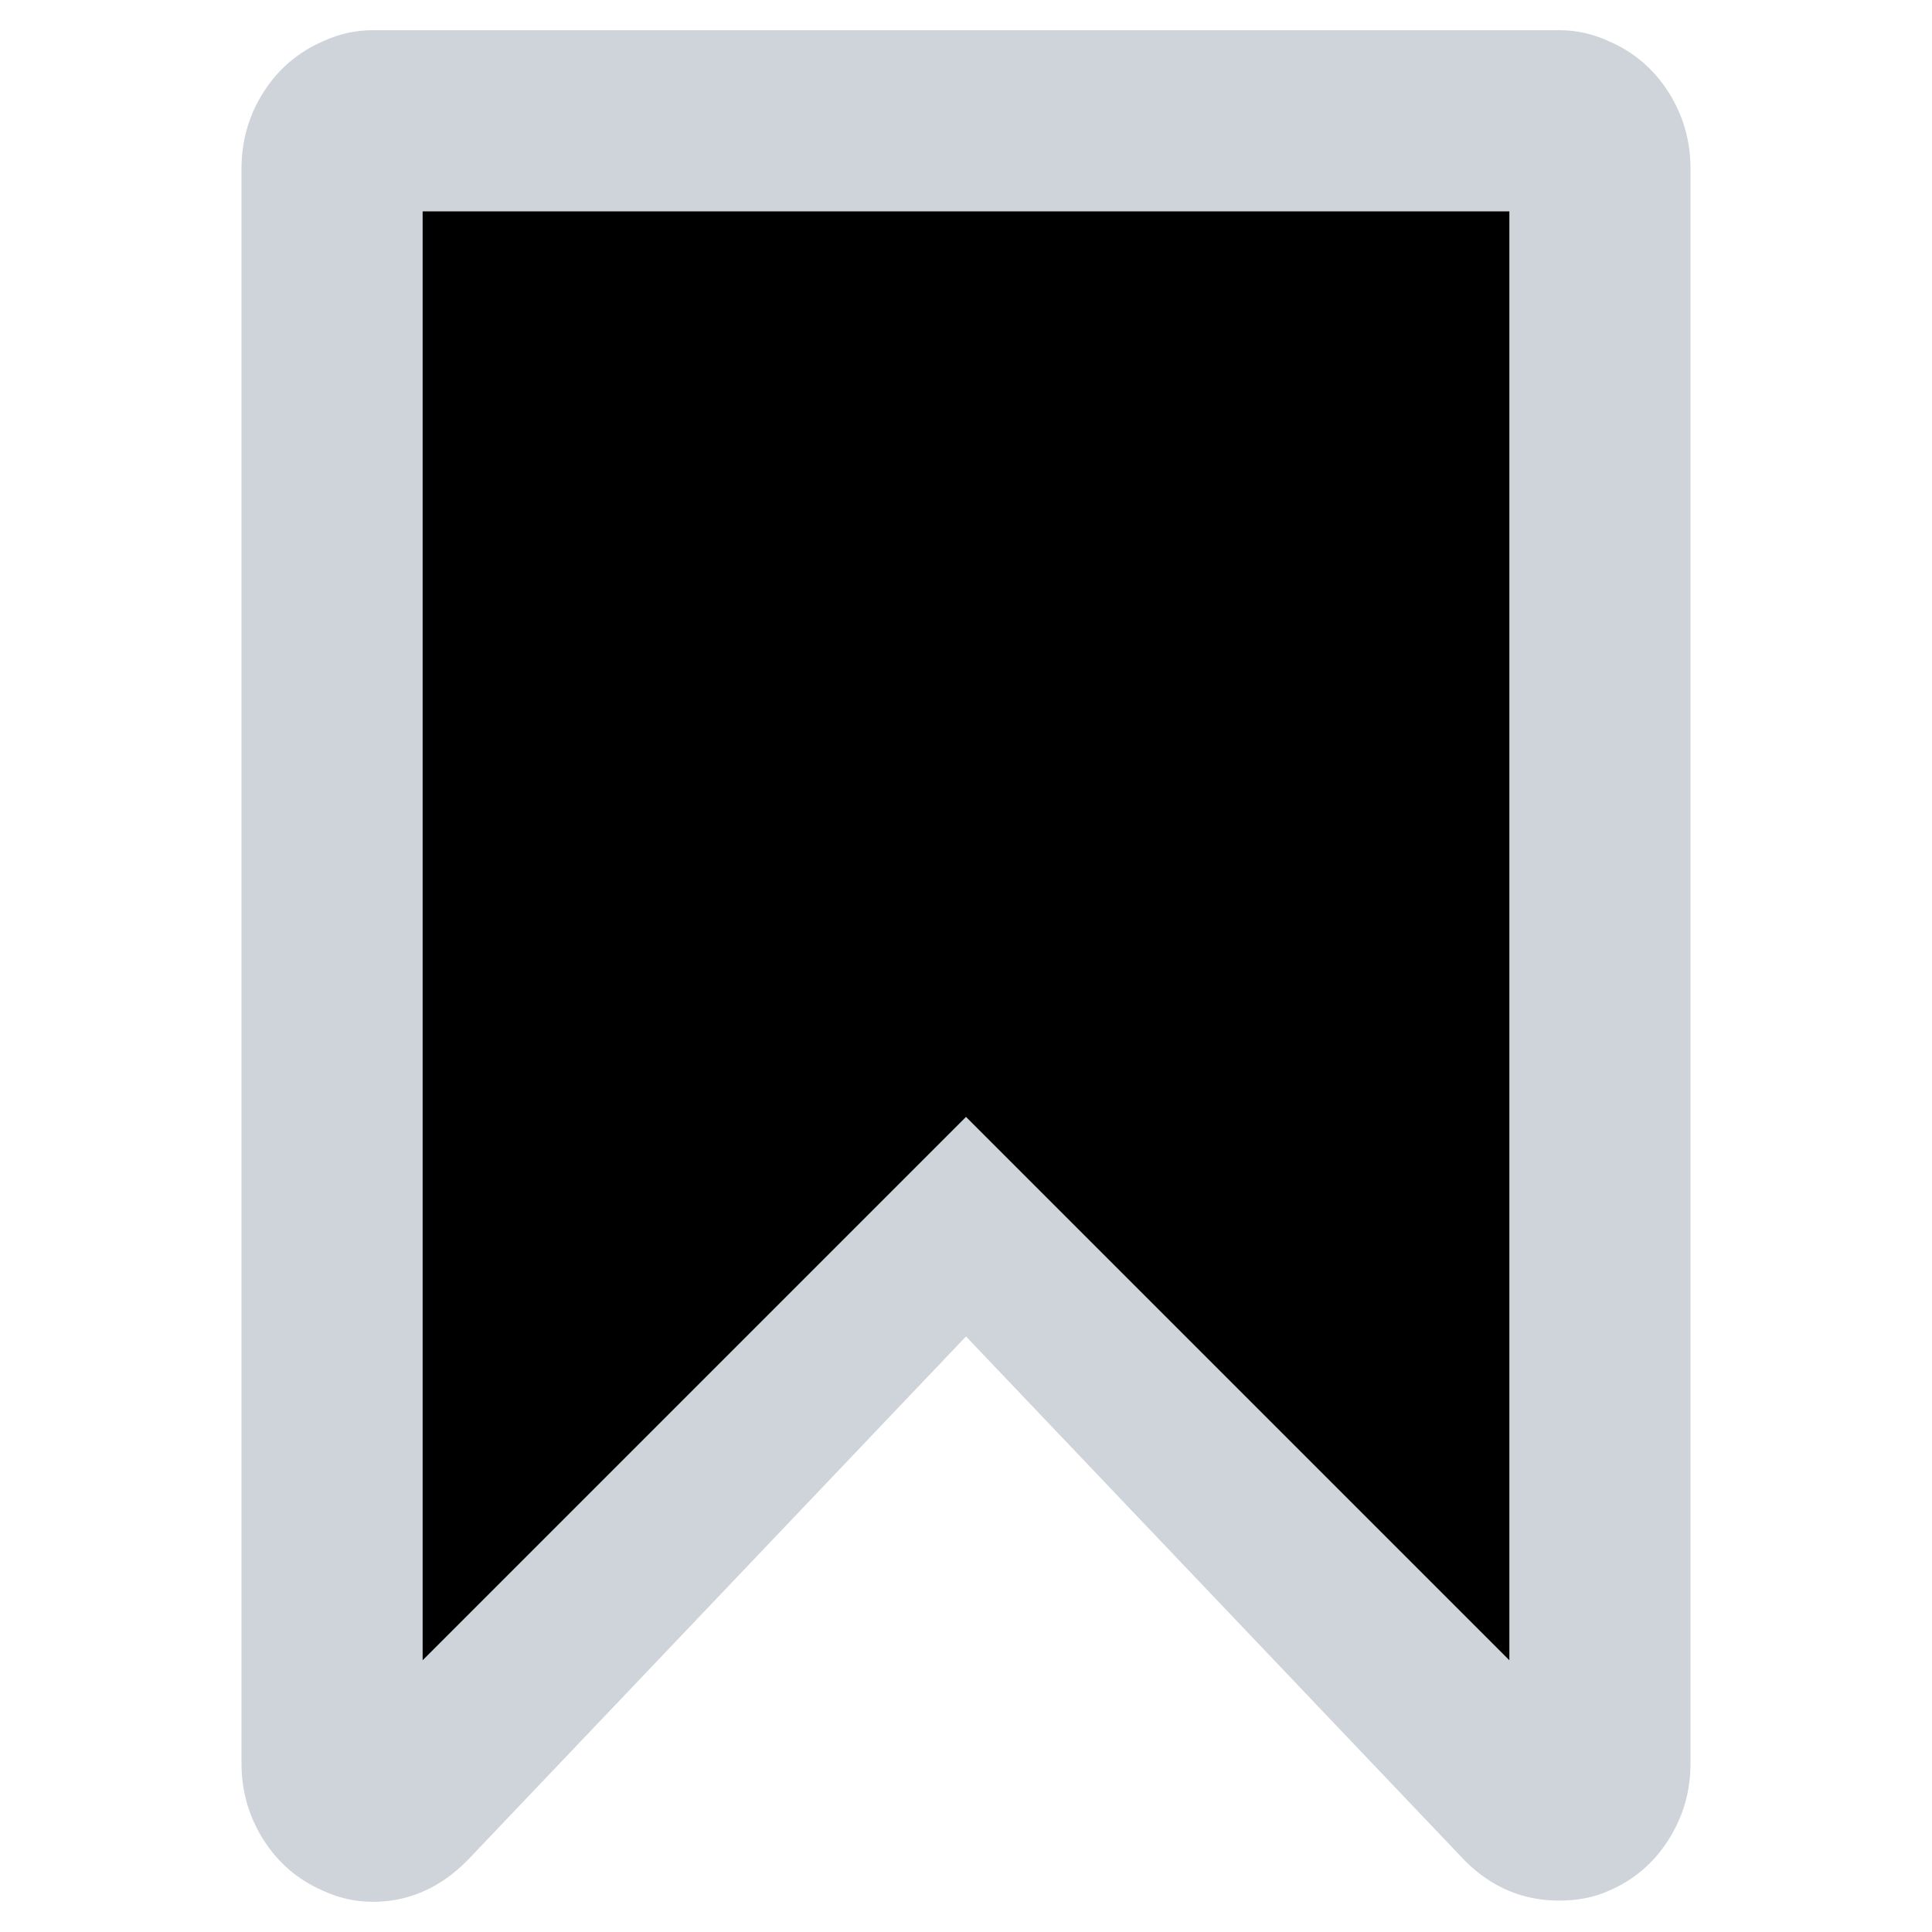
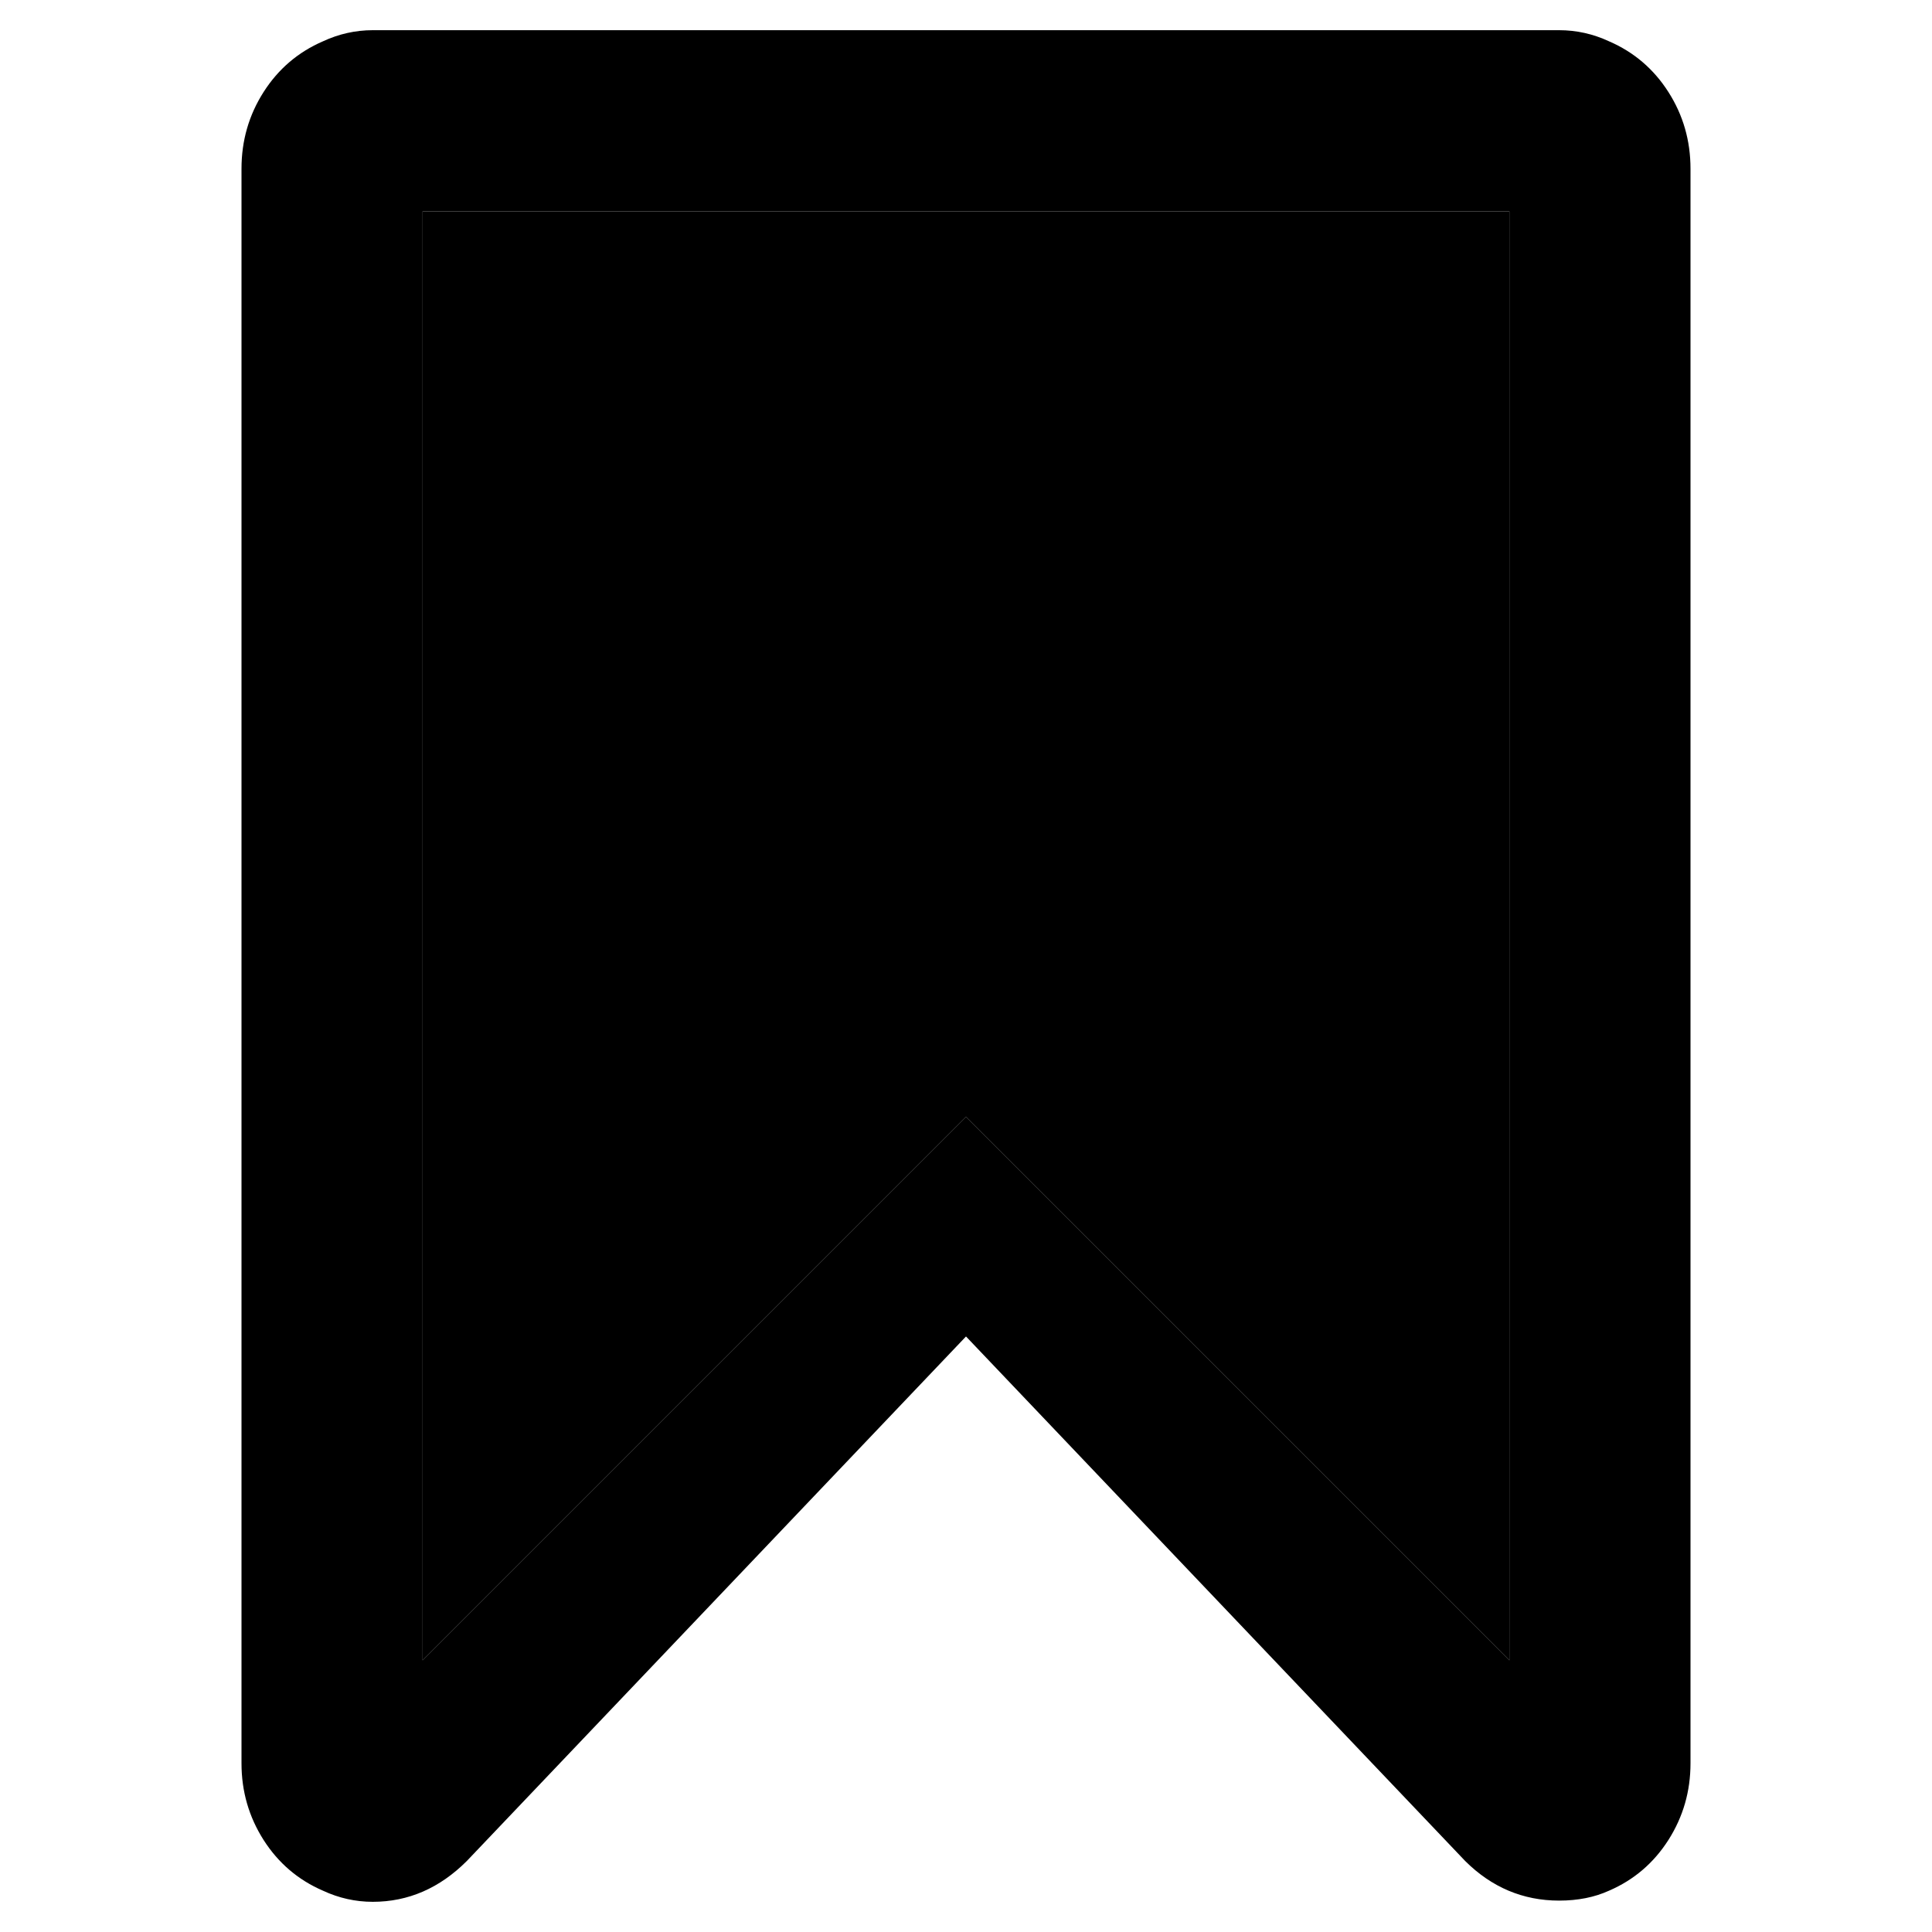
<svg xmlns="http://www.w3.org/2000/svg" width="16" height="16" viewBox="0 0 16 16" fill="currentColor">
-   <path d="M12.5 1.75H3.5V13.75L8 9.25L12.5 13.75V1.75ZM12.912 0.25C13.056 0.25 13.194 0.281 13.325 0.342C13.531 0.431 13.695 0.571 13.817 0.762C13.939 0.953 14 1.165 14 1.397V14.603C14 14.835 13.939 15.046 13.817 15.238C13.695 15.429 13.531 15.569 13.325 15.658C13.206 15.712 13.069 15.74 12.912 15.74C12.613 15.74 12.353 15.63 12.134 15.412L8 11.068L3.866 15.412C3.641 15.637 3.381 15.75 3.087 15.75C2.944 15.75 2.806 15.719 2.675 15.658C2.469 15.569 2.305 15.429 2.183 15.238C2.061 15.046 2 14.835 2 14.603V1.397C2 1.165 2.061 0.953 2.183 0.762C2.305 0.571 2.469 0.431 2.675 0.342C2.806 0.281 2.944 0.25 3.087 0.25H12.912Z" fill="#CED4DA" />
+   <path d="M12.5 1.75H3.5V13.75L8 9.25L12.5 13.75V1.75ZM12.912 0.25C13.056 0.25 13.194 0.281 13.325 0.342C13.531 0.431 13.695 0.571 13.817 0.762C13.939 0.953 14 1.165 14 1.397V14.603C14 14.835 13.939 15.046 13.817 15.238C13.695 15.429 13.531 15.569 13.325 15.658C13.206 15.712 13.069 15.74 12.912 15.74C12.613 15.74 12.353 15.63 12.134 15.412L8 11.068L3.866 15.412C3.641 15.637 3.381 15.75 3.087 15.75C2.944 15.75 2.806 15.719 2.675 15.658C2.469 15.569 2.305 15.429 2.183 15.238C2.061 15.046 2 14.835 2 14.603V1.397C2 1.165 2.061 0.953 2.183 0.762C2.305 0.571 2.469 0.431 2.675 0.342C2.806 0.281 2.944 0.25 3.087 0.25H12.912Z" fill="currentColor" />
  <path d="M12.5 1.75H3.5V13.75L8 9.25L12.5 13.75V1.75Z" />
</svg>
